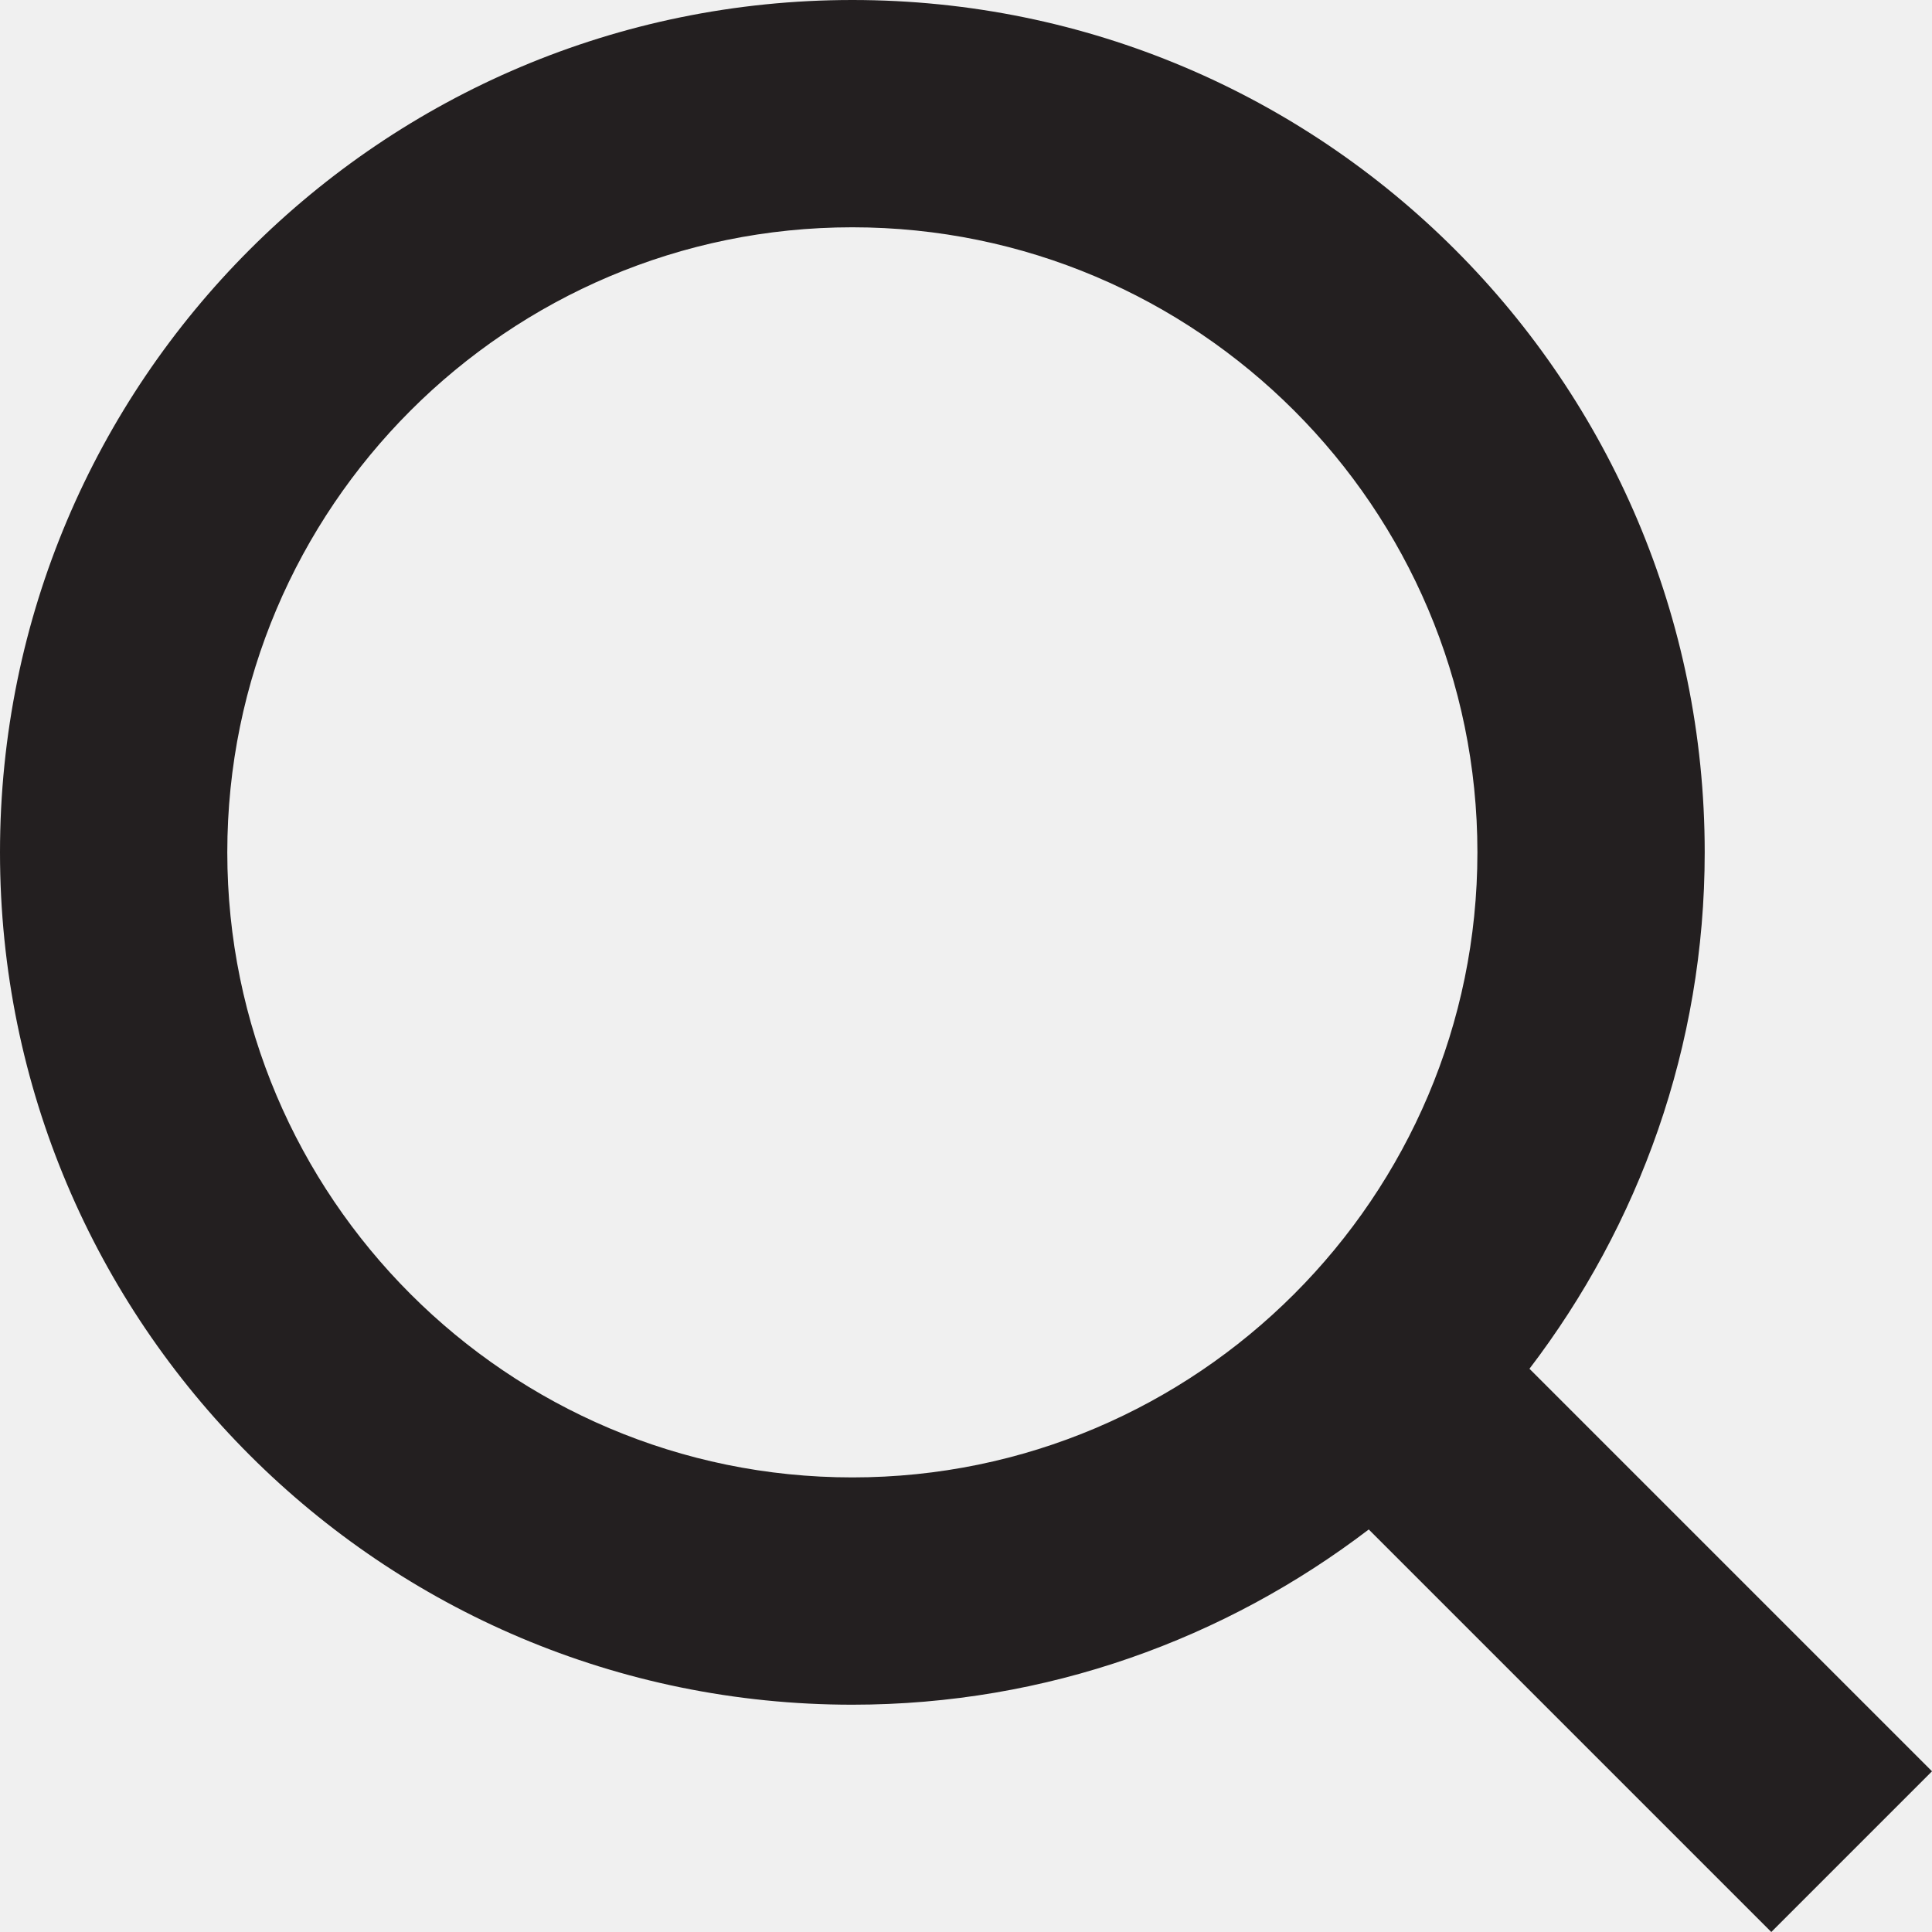
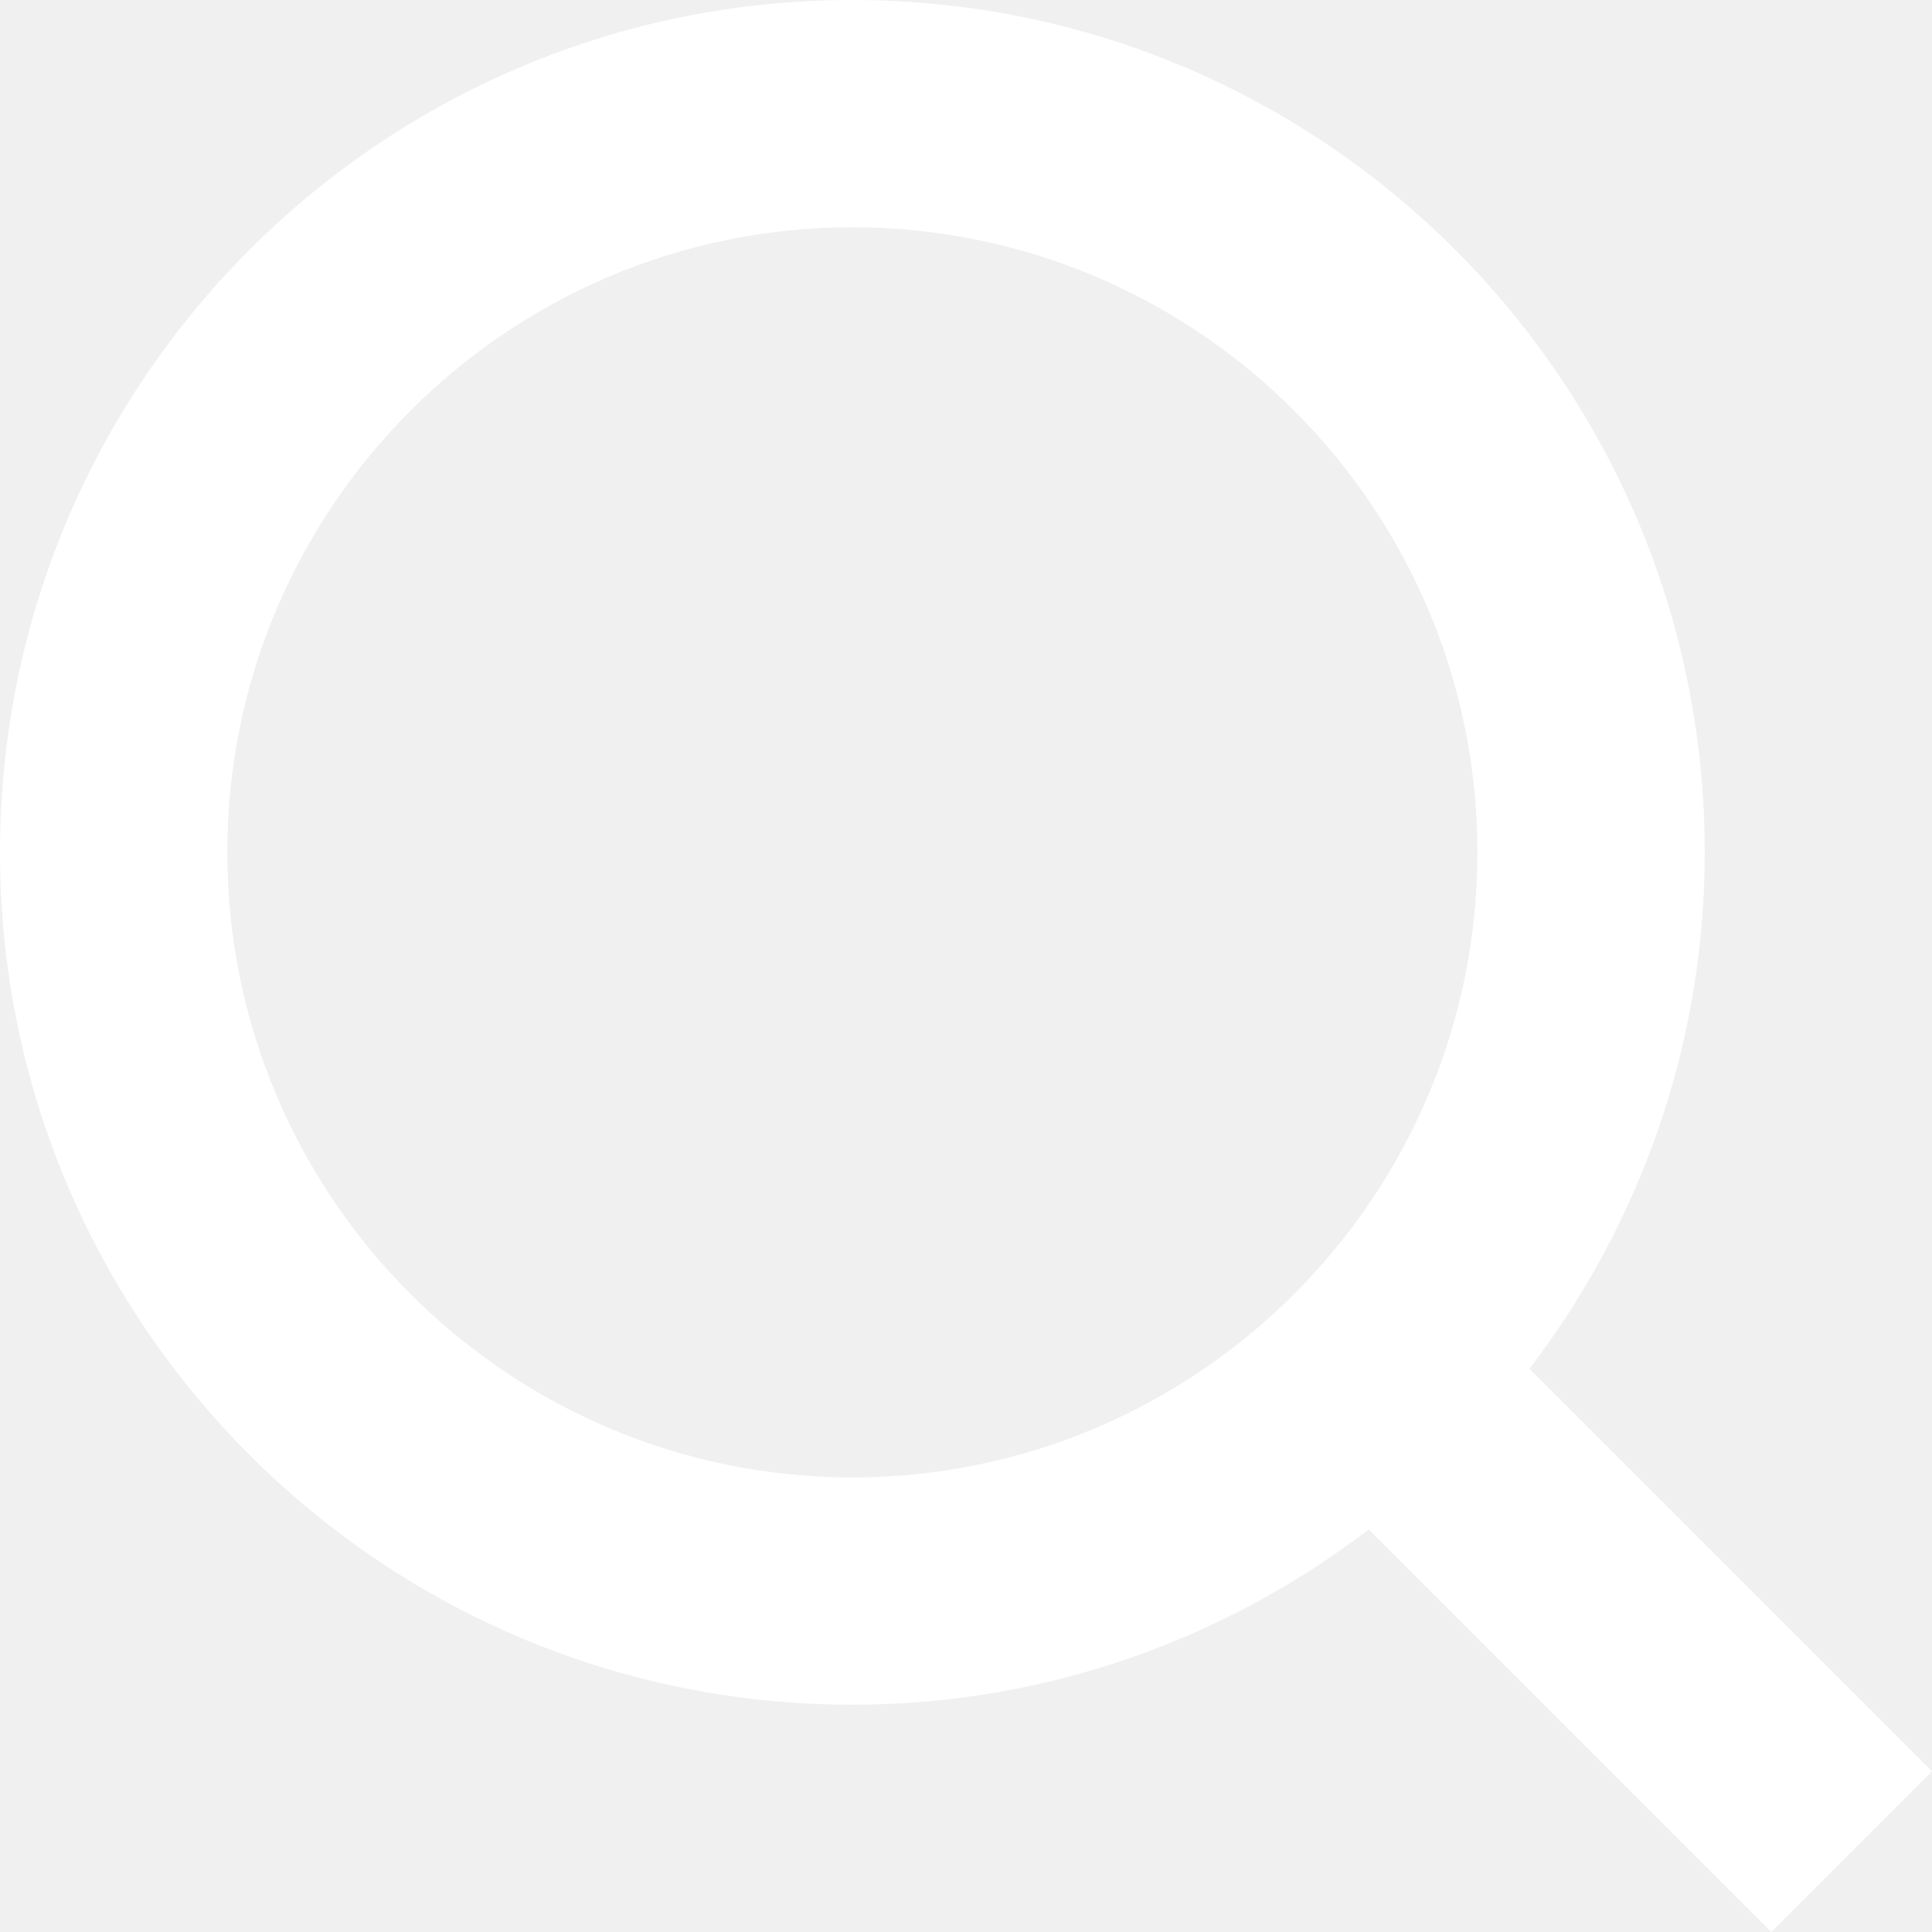
<svg xmlns="http://www.w3.org/2000/svg" version="1.1" x="0px" y="0px" width="17px" height="17px" viewBox="0 0 17 17" enable-background="new 0 0 17 17" xml:space="preserve">
  <g id="Layer_1">
</g>
  <g id="Layer_2">
-     <path fill="#231F20" d="M17,15.586l-3.542-3.542C14.421,10.782,15,9.21,15,7.5C15,3.358,11.643,0,7.5,0C3.358,0,0,3.358,0,7.5   C0,11.643,3.358,15,7.5,15c1.71,0,3.282-0.579,4.544-1.542L15.586,17L17,15.586z M2,7.5C2,4.467,4.467,2,7.5,2   C10.532,2,13,4.467,13,7.5c0,3.032-2.468,5.5-5.5,5.5C4.467,13,2,10.532,2,7.5z" />
+     <path fill="#ffffff" d="M17,15.586l-3.542-3.542C14.421,10.782,15,9.21,15,7.5C15,3.358,11.643,0,7.5,0C3.358,0,0,3.358,0,7.5   C0,11.643,3.358,15,7.5,15c1.71,0,3.282-0.579,4.544-1.542L15.586,17L17,15.586z M2,7.5C2,4.467,4.467,2,7.5,2   C10.532,2,13,4.467,13,7.5c0,3.032-2.468,5.5-5.5,5.5C4.467,13,2,10.532,2,7.5z" />
  </g>
</svg>
